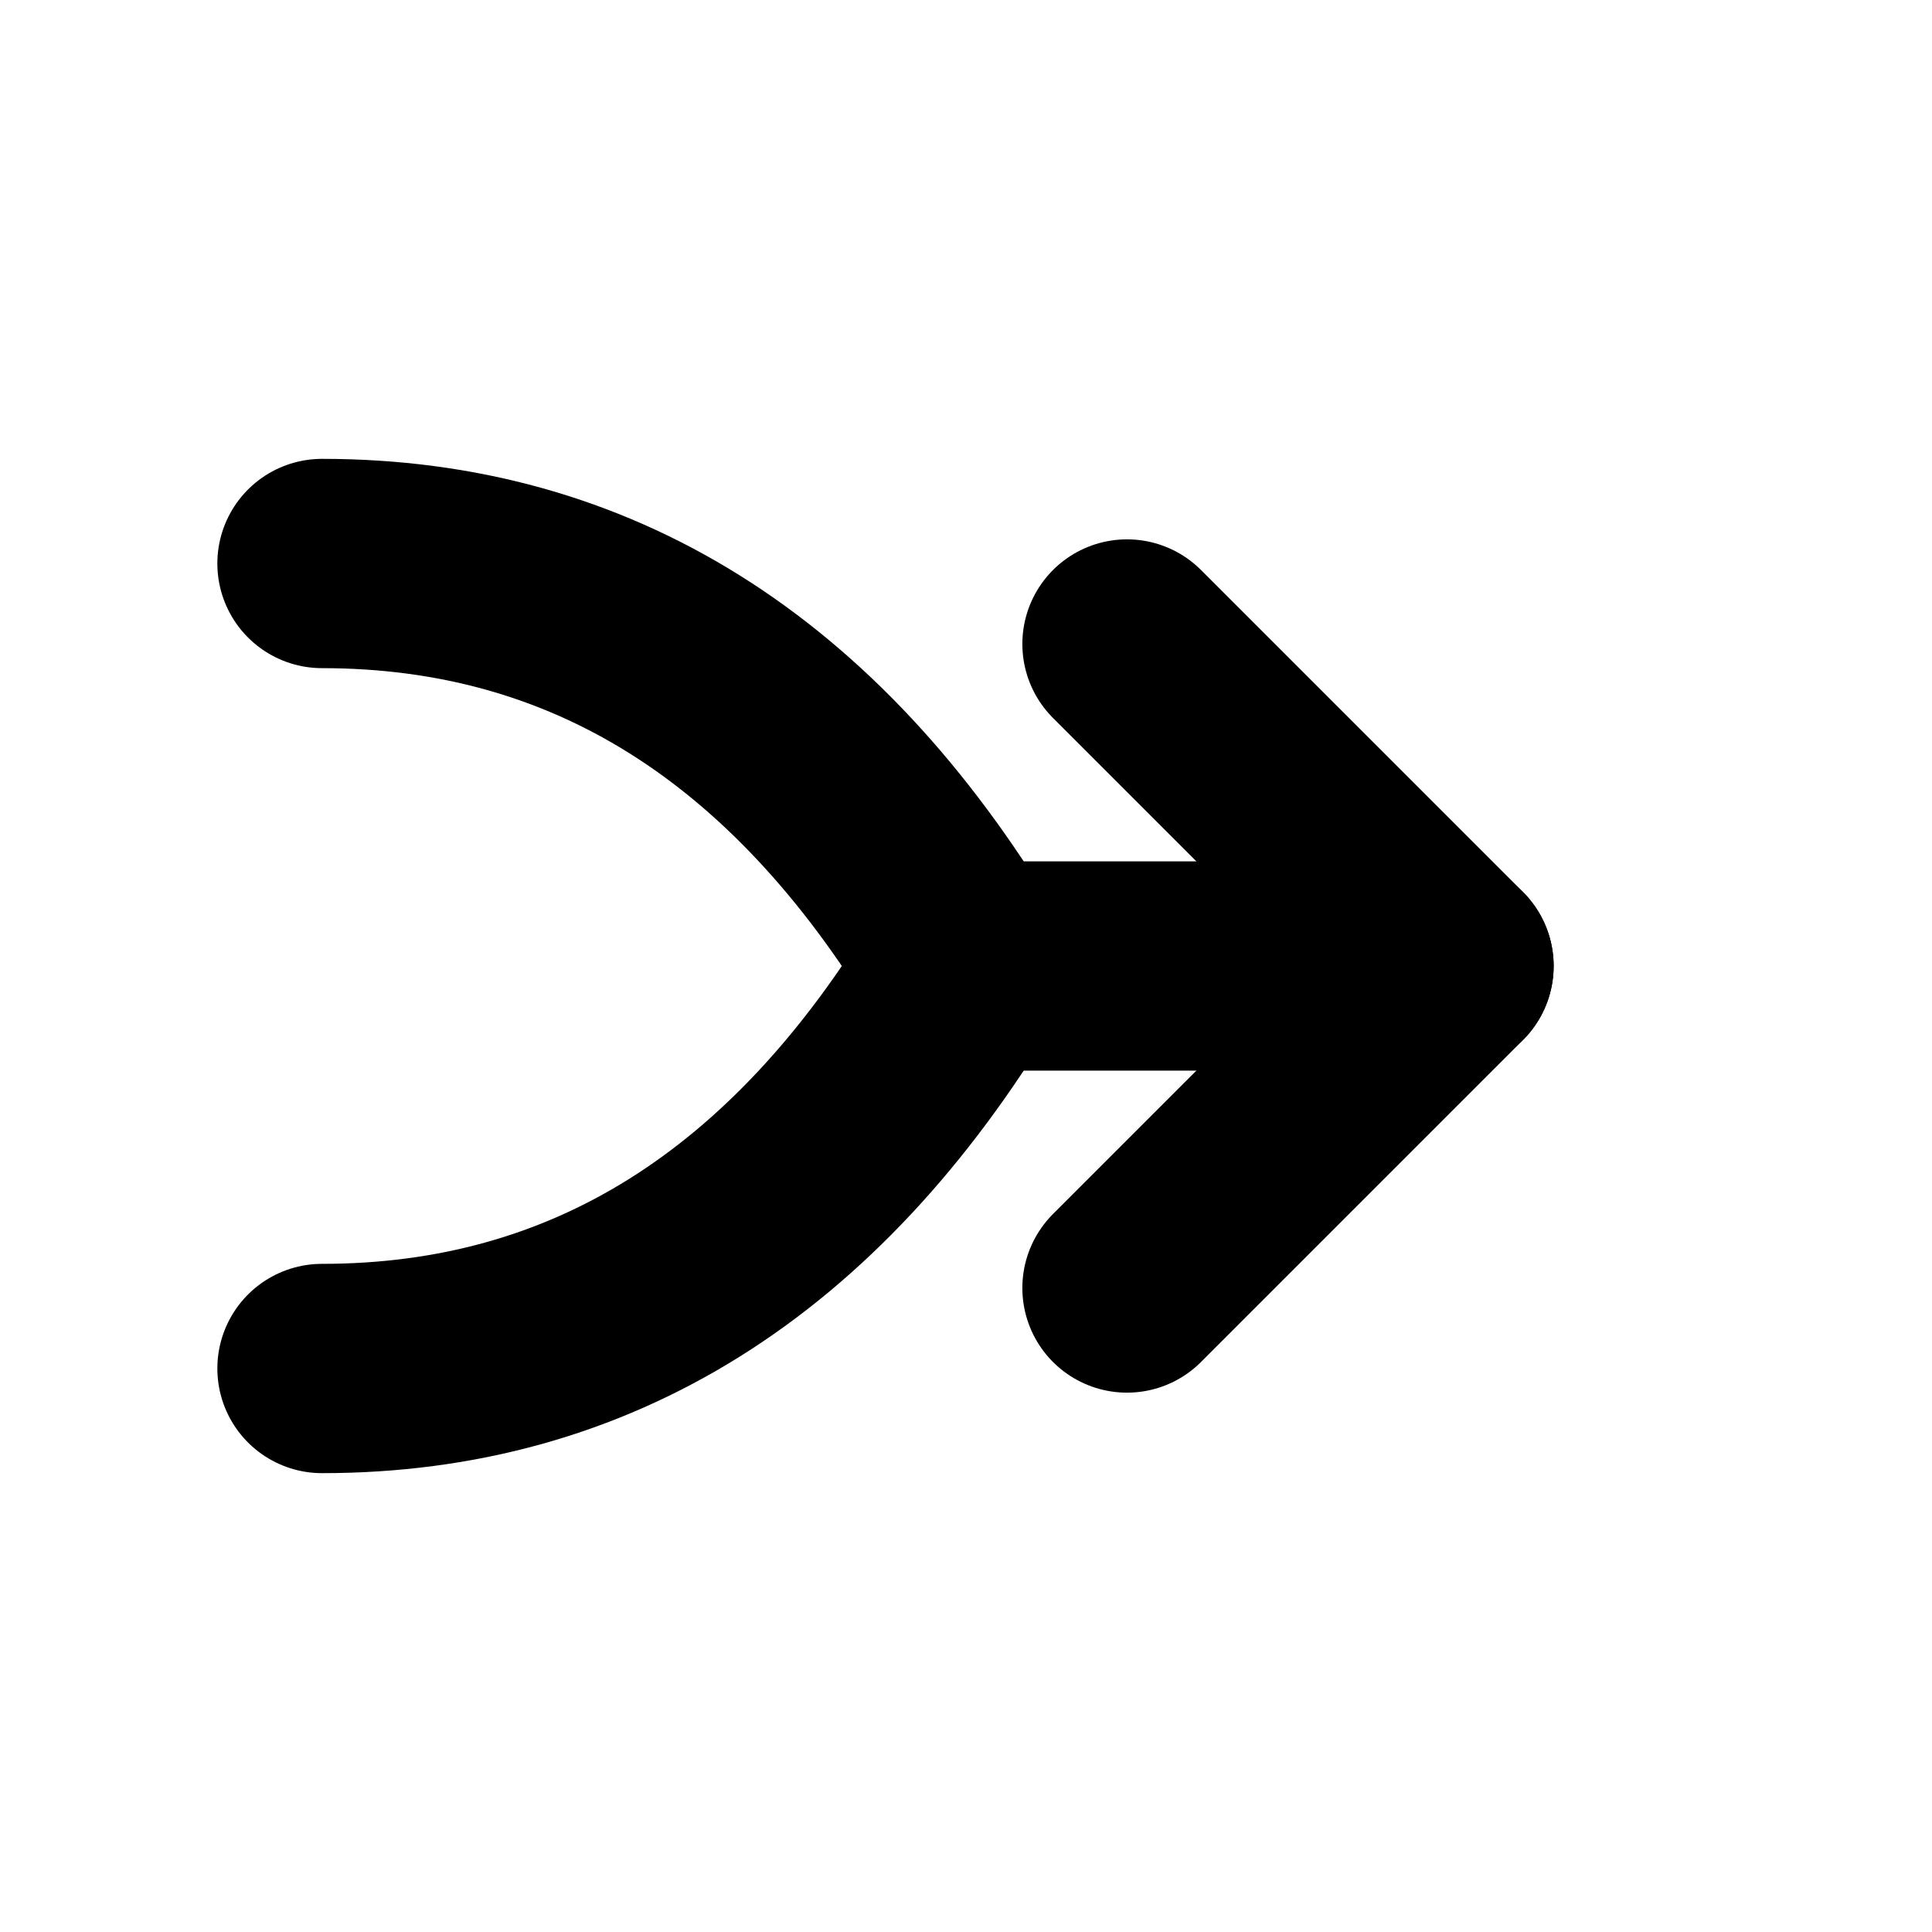
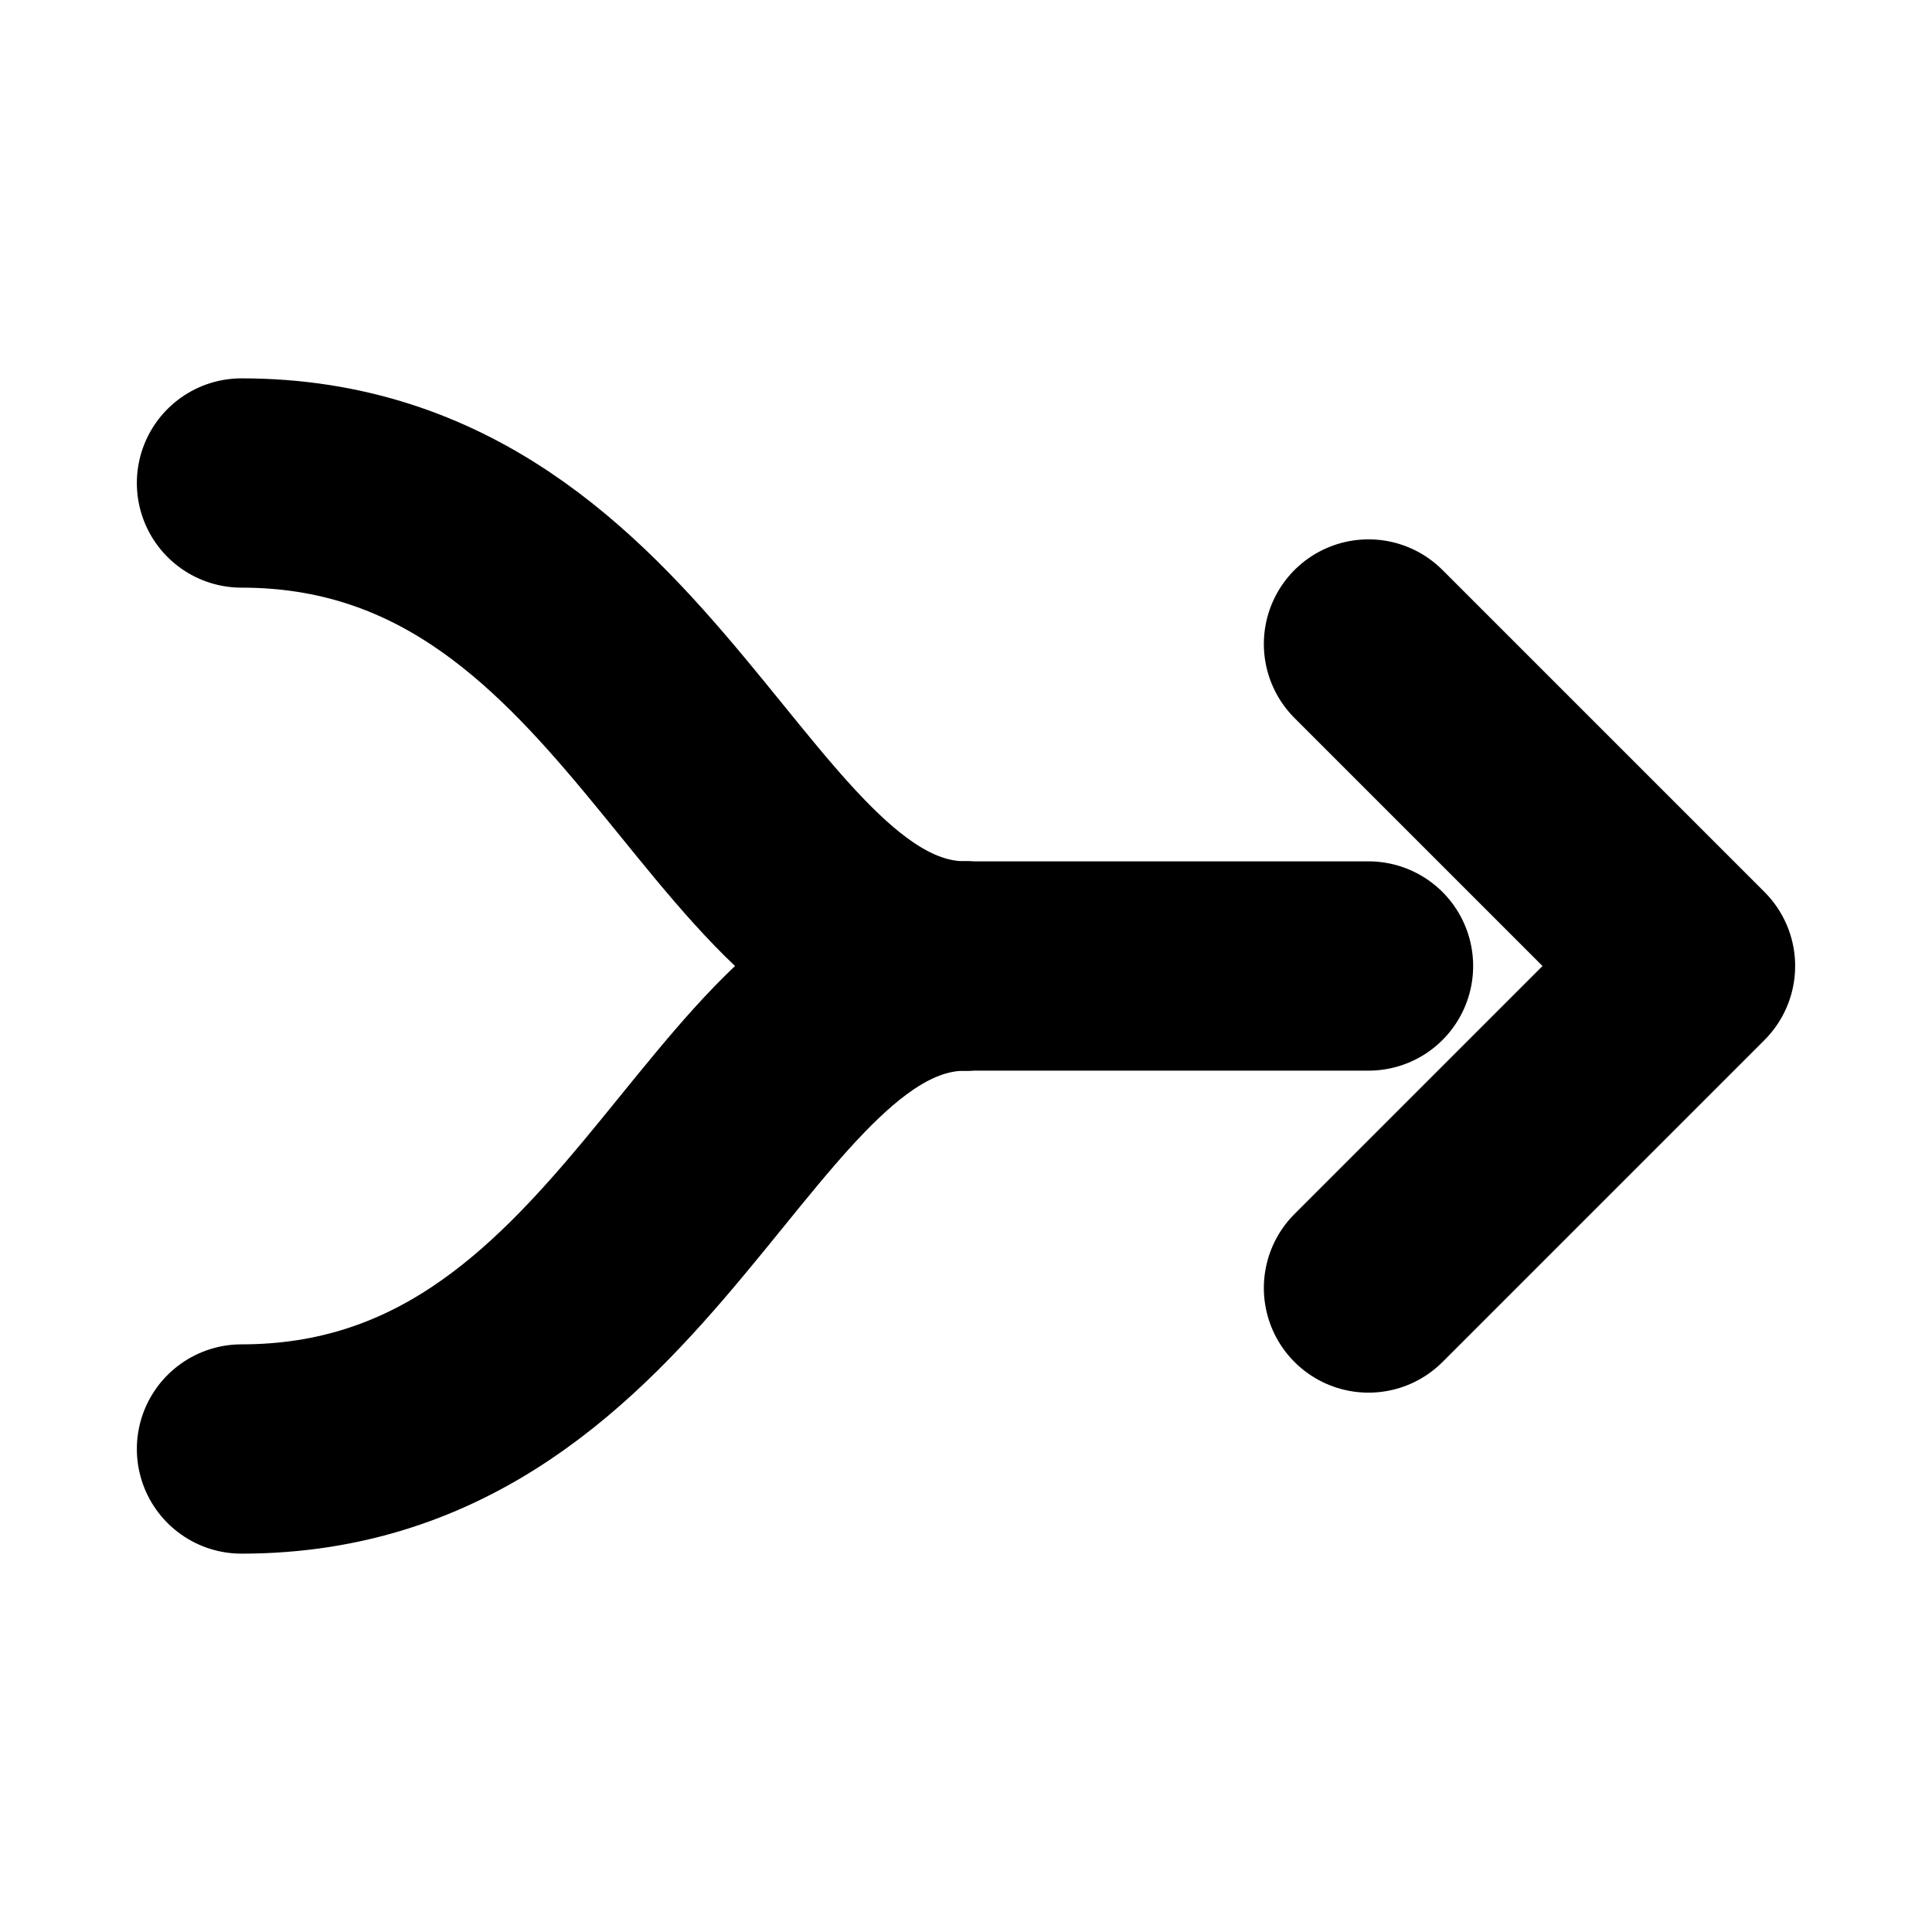
<svg xmlns="http://www.w3.org/2000/svg" viewBox="0 0 24 24" fill="none" stroke="currentColor" stroke-width="2.6" stroke-linecap="round" stroke-linejoin="round" aria-hidden="true">
-   <path d="M4,7 Q9,7 12,12" />
-   <path d="M4,17 Q9,17 12,12" />
-   <path d="M12,12 H18" />
-   <path d="m14,8 4,4 -4,4" />
+   <path d="M3,6 C8,6 9,12 12,12" />
+   <path d="M3,18 C8,18 9,12 12,12" />
+   <path d="M12,12 H17" />
+   <path d="m17,8 4,4 -4,4" />
</svg>
